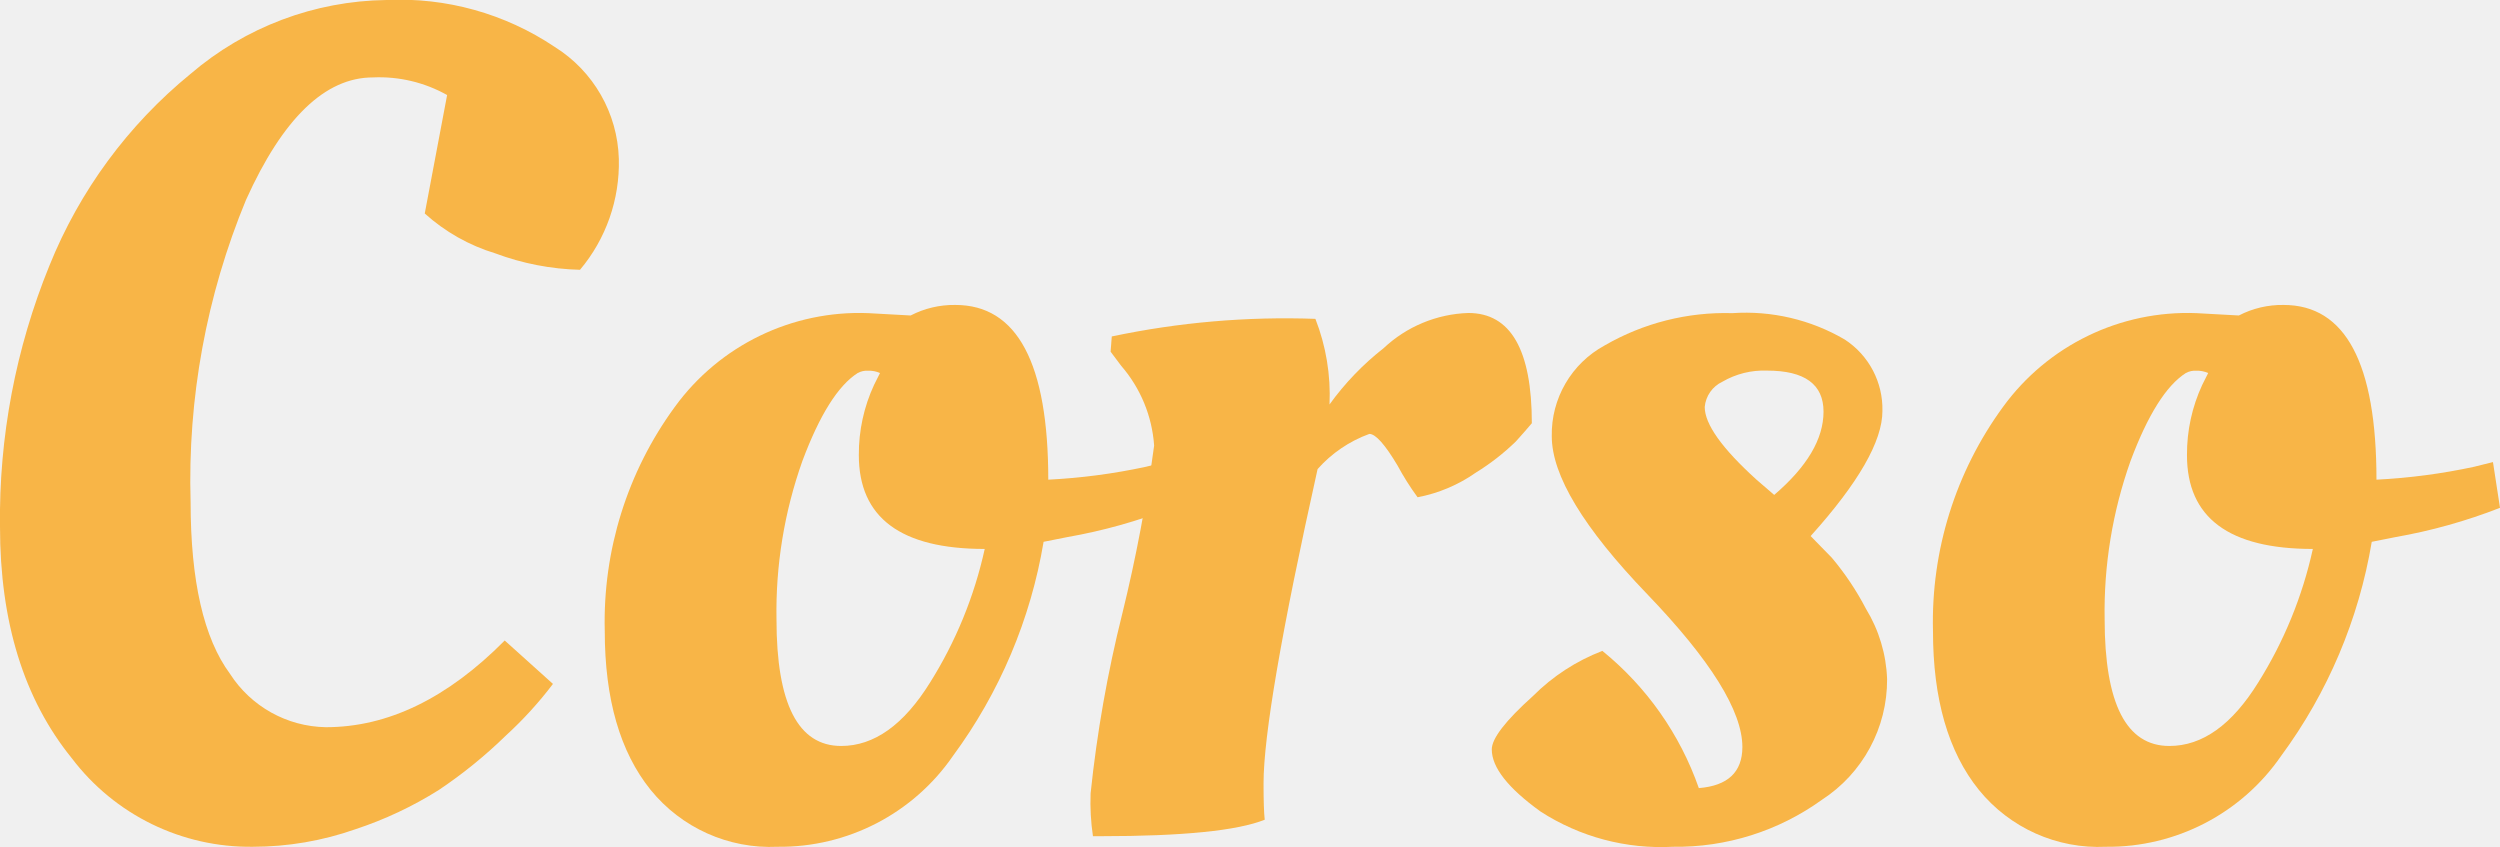
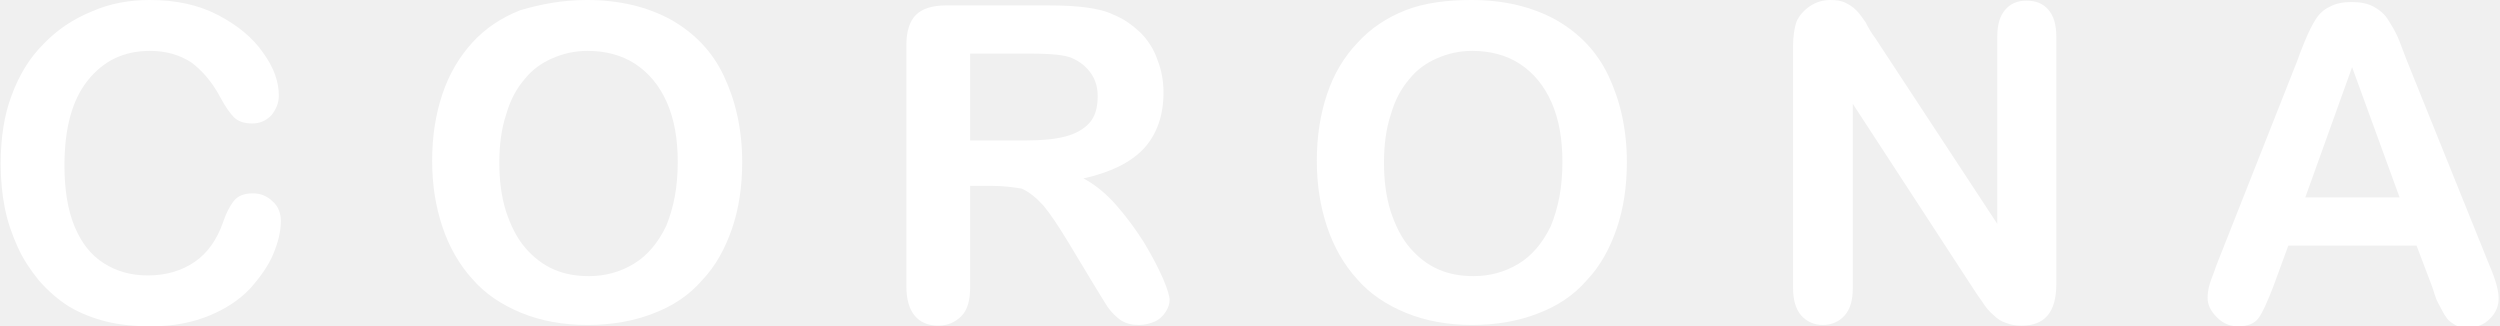
- <svg xmlns="http://www.w3.org/2000/svg" id="Layer_3" data-name="Layer 3" viewBox="0 0 124 42">
-   <defs>
-     <style>.cls-1{fill:#f8b547;}</style>
-   </defs>
-   <path class="cls-1" d="M12.546,42A11.087,11.087,0,0,1,3.56,37.607Q0,33.217,0,26.119A33.154,33.154,0,0,1,2.451,13.176a23.727,23.727,0,0,1,7-9.511A15.23,15.23,0,0,1,19.169,0a13.8,13.8,0,0,1,8.345,2.327,6.767,6.767,0,0,1,3.18,5.555,8.211,8.211,0,0,1-1.926,5.5,12.9,12.9,0,0,1-4.2-.815,9.212,9.212,0,0,1-3.5-1.978l1.109-5.875A6.875,6.875,0,0,0,18.5,3.84q-3.56,0-6.3,6.079A36.364,36.364,0,0,0,9.454,24.9q0,5.876,1.954,8.522a5.764,5.764,0,0,0,4.756,2.647q4.61,0,8.87-4.3l2.393,2.153a19.077,19.077,0,0,1-2.334,2.56,23.456,23.456,0,0,1-3.326,2.7,18.825,18.825,0,0,1-4.143,1.95A15.368,15.368,0,0,1,12.546,42Z" />
-   <path class="cls-1" d="M38.571,42a7.649,7.649,0,0,1-6.3-2.822q-2.275-2.821-2.275-7.882a18.051,18.051,0,0,1,3.472-11.11,11.308,11.308,0,0,1,9.6-4.654l2.1,0.116a4.674,4.674,0,0,1,2.217-.523q4.608,0,4.61,8.667a30.163,30.163,0,0,0,4.843-.64l0.934-.233,0.35,2.269a27.108,27.108,0,0,1-5.193,1.454l-1.167.232a24.768,24.768,0,0,1-4.493,10.616A10.418,10.418,0,0,1,38.571,42Zm3.152-5q2.45,0,4.405-3.141a20.882,20.882,0,0,0,2.714-6.631q-6.245,0-6.244-4.654a8.157,8.157,0,0,1,.758-3.489l0.292-.582a1.311,1.311,0,0,0-.583-0.116,0.967,0.967,0,0,0-.525.116q-1.458.931-2.742,4.363a22.309,22.309,0,0,0-1.284,7.853Q38.513,37,41.723,37Z" />
-   <path class="cls-1" d="M54.619,41.475H54.21a11.467,11.467,0,0,1-.116-2.123,64.186,64.186,0,0,1,1.575-8.929A78.892,78.892,0,0,0,57.245,22.1a6.754,6.754,0,0,0-1.634-3.956l-0.525-.7,0.058-.756a41.619,41.619,0,0,1,10.1-.873,10.364,10.364,0,0,1,.7,4.246,13.818,13.818,0,0,1,2.684-2.792,6.432,6.432,0,0,1,4.2-1.745q3.151,0,3.151,5.468-0.293.35-.788,0.9A11.472,11.472,0,0,1,73.2,23.443a7.455,7.455,0,0,1-2.888,1.221,13.157,13.157,0,0,1-.992-1.571q-0.934-1.57-1.4-1.571a6.313,6.313,0,0,0-2.568,1.745Q62.671,35.31,62.672,38.858c0,0.855.019,1.454,0.058,1.8Q60.687,41.476,54.619,41.475Z" />
-   <path class="cls-1" d="M93.6,33.681a7.085,7.085,0,0,1-3.238,5.992A12.33,12.33,0,0,1,82.978,42a11.009,11.009,0,0,1-6.564-1.746q-2.422-1.744-2.422-3.083,0-.813,2.042-2.647a9.84,9.84,0,0,1,3.443-2.24,15.249,15.249,0,0,1,4.785,6.806q2.158-.174,2.16-2.036,0-2.675-4.727-7.591T76.968,21.64a5.014,5.014,0,0,1,2.626-4.508,11.946,11.946,0,0,1,6.331-1.6A9.721,9.721,0,0,1,91.5,16.841a4.114,4.114,0,0,1,1.868,3.548q0,2.241-3.56,6.2,0.407,0.407,1.051,1.076a13.9,13.9,0,0,1,1.692,2.53A7.166,7.166,0,0,1,93.6,33.681ZM90.447,20.418q0-2.035-2.8-2.036a4.089,4.089,0,0,0-2.217.552,1.537,1.537,0,0,0-.876,1.251q0,1.279,2.568,3.606L88,24.548Q90.447,22.454,90.447,20.418Z" />
-   <path class="cls-1" d="M104.452,42a7.647,7.647,0,0,1-6.3-2.822q-2.278-2.821-2.276-7.882a18.056,18.056,0,0,1,3.471-11.11,11.31,11.31,0,0,1,9.6-4.654l2.1,0.116a4.674,4.674,0,0,1,2.217-.523q4.608,0,4.609,8.667a30.173,30.173,0,0,0,4.844-.64l0.934-.233L124,25.188a27.1,27.1,0,0,1-5.194,1.454l-1.167.232a24.759,24.759,0,0,1-4.493,10.616A10.414,10.414,0,0,1,104.452,42Zm3.151-5q2.451,0,4.4-3.141a20.863,20.863,0,0,0,2.714-6.631q-6.245,0-6.243-4.654a8.158,8.158,0,0,1,.759-3.489l0.292-.582a1.313,1.313,0,0,0-.583-0.116,0.967,0.967,0,0,0-.526.116q-1.458.931-2.742,4.363a22.309,22.309,0,0,0-1.284,7.853Q104.394,37,107.6,37Z" />
+ <svg xmlns="http://www.w3.org/2000/svg" version="1.1" id="Layer_1" x="0px" y="0px" viewBox="0 0 368.5 48" style="enable-background:new 0 0 368.5 48;" xml:space="preserve">
+   <style type="text/css">
+ 	.st0{fill:#FFFFFF;}
+ </style>
+   <path class="st0" d="M41.4,32.6c0,1.5-0.4,3.1-1.1,4.8c-0.7,1.7-1.9,3.4-3.4,5.1c-1.6,1.7-3.6,3-6,4c-2.4,1-5.3,1.6-8.5,1.6  c-2.4,0-4.7-0.2-6.7-0.7c-2-0.5-3.8-1.2-5.5-2.2c-1.6-1-3.1-2.3-4.5-3.9c-1.2-1.5-2.3-3.1-3.1-4.9s-1.5-3.7-1.9-5.8  c-0.4-2-0.6-4.2-0.6-6.5c0-3.7,0.5-7.1,1.6-10c1.1-3,2.6-5.5,4.7-7.6c2-2.1,4.4-3.7,7.1-4.8C16.2,0.5,19.1,0,22.1,0  c3.8,0,7.1,0.7,10,2.2s5.2,3.4,6.7,5.6c1.6,2.2,2.3,4.3,2.3,6.3c0,1.1-0.4,2-1.1,2.9c-0.8,0.8-1.7,1.2-2.8,1.2  c-1.2,0-2.1-0.3-2.7-0.9c-0.6-0.6-1.3-1.6-2-2.9c-1.2-2.3-2.7-4-4.3-5.2c-1.7-1.1-3.7-1.7-6.1-1.7c-3.9,0-6.9,1.5-9.2,4.4  c-2.3,2.9-3.4,7.1-3.4,12.5c0,3.6,0.5,6.6,1.5,9c1,2.4,2.4,4.2,4.3,5.4c1.9,1.2,4,1.8,6.5,1.8c2.7,0,5-0.7,6.9-2s3.3-3.3,4.2-5.9  c0.4-1.2,0.9-2.2,1.5-3c0.6-0.8,1.5-1.2,2.9-1.2c1.1,0,2.1,0.4,2.9,1.2C41,30.4,41.4,31.4,41.4,32.6z" />
+   <path class="st0" d="M86.5,0c4.8,0,8.9,1,12.4,2.9c3.5,2,6.1,4.7,7.8,8.3s2.7,7.8,2.7,12.7c0,3.6-0.5,6.9-1.5,9.8  c-1,2.9-2.4,5.5-4.4,7.6c-1.9,2.2-4.3,3.8-7.2,4.9c-2.8,1.1-6.1,1.7-9.7,1.7c-3.6,0-6.9-0.6-9.8-1.8c-2.9-1.2-5.3-2.8-7.2-5  c-1.9-2.1-3.4-4.7-4.4-7.7c-1-3-1.5-6.2-1.5-9.7c0-3.6,0.5-6.8,1.5-9.8c1-3,2.5-5.5,4.4-7.6c1.9-2.1,4.3-3.7,7.1-4.8  C79.8,0.6,82.9,0,86.5,0z M99.9,23.9c0-3.4-0.5-6.3-1.6-8.8c-1.1-2.5-2.7-4.4-4.7-5.7c-2-1.3-4.4-1.9-7-1.9c-1.9,0-3.6,0.4-5.2,1.1  s-3,1.7-4.1,3.1c-1.2,1.4-2.1,3.1-2.7,5.2c-0.7,2.1-1,4.5-1,7.1c0,2.6,0.3,5,1,7.2c0.7,2.1,1.6,3.9,2.8,5.3c1.2,1.4,2.6,2.5,4.2,3.2  c1.6,0.7,3.3,1,5.2,1c2.4,0,4.6-0.6,6.6-1.8c2-1.2,3.6-3.1,4.8-5.6C99.3,30.6,99.9,27.6,99.9,23.9z" />
+   <path class="st0" d="M146.3,27.4H143v14.9c0,2-0.4,3.4-1.3,4.3c-0.9,0.9-2,1.4-3.4,1.4c-1.5,0-2.7-0.5-3.5-1.5  c-0.8-1-1.2-2.4-1.2-4.3V6.6c0-2,0.5-3.5,1.4-4.4c0.9-0.9,2.4-1.4,4.4-1.4h15.3c2.1,0,3.9,0.1,5.4,0.3c1.5,0.2,2.9,0.5,4.1,1.1  c1.5,0.6,2.7,1.5,3.9,2.6c1.1,1.1,2,2.5,2.5,4c0.6,1.5,0.9,3.1,0.9,4.8c0,3.5-1,6.2-2.9,8.3c-2,2.1-4.9,3.5-8.9,4.4  c1.7,0.9,3.3,2.2,4.8,3.9c1.5,1.7,2.9,3.6,4.1,5.5c1.2,2,2.1,3.7,2.8,5.3c0.7,1.6,1,2.7,1,3.2c0,0.6-0.2,1.2-0.6,1.8  c-0.4,0.6-0.9,1.1-1.6,1.4c-0.7,0.3-1.5,0.5-2.3,0.5c-1.1,0-1.9-0.2-2.7-0.7c-0.7-0.5-1.3-1.1-1.9-1.9c-0.5-0.8-1.2-1.9-2.1-3.4  l-3.8-6.3c-1.4-2.3-2.6-4.1-3.6-5.3c-1.1-1.2-2.1-2-3.2-2.5C149.3,27.6,148,27.4,146.3,27.4z M151.7,7.9H143v12.8h8.4  c2.3,0,4.2-0.2,5.7-0.6c1.5-0.4,2.7-1.1,3.5-2c0.8-0.9,1.2-2.2,1.2-3.9c0-1.3-0.3-2.4-1-3.4c-0.7-1-1.6-1.7-2.7-2.2  C157.1,8.1,154.9,7.9,151.7,7.9z" />
+   <path class="st0" d="M216.9,0c4.8,0,8.9,1,12.4,2.9c3.5,2,6.1,4.7,7.8,8.3s2.7,7.8,2.7,12.7c0,3.6-0.5,6.9-1.5,9.8  c-1,2.9-2.4,5.5-4.4,7.6c-1.9,2.2-4.3,3.8-7.2,4.9c-2.8,1.1-6.1,1.7-9.7,1.7c-3.6,0-6.9-0.6-9.8-1.8s-5.3-2.8-7.2-5  c-1.9-2.1-3.4-4.7-4.4-7.7c-1-3-1.5-6.2-1.5-9.7c0-3.6,0.5-6.8,1.5-9.8s2.5-5.5,4.5-7.6c1.9-2.1,4.3-3.7,7.1-4.8S213.4,0,216.9,0z   M230.3,23.9c0-3.4-0.5-6.3-1.6-8.8c-1.1-2.5-2.7-4.4-4.7-5.7c-2-1.3-4.4-1.9-7-1.9c-1.9,0-3.6,0.4-5.2,1.1s-3,1.7-4.1,3.1  c-1.2,1.4-2.1,3.1-2.7,5.2c-0.7,2.1-1,4.5-1,7.1c0,2.6,0.3,5,1,7.2c0.7,2.1,1.6,3.9,2.8,5.3c1.2,1.4,2.6,2.5,4.2,3.2s3.3,1,5.2,1  c2.4,0,4.6-0.6,6.6-1.8c2-1.2,3.6-3.1,4.8-5.6C229.7,30.6,230.3,27.6,230.3,23.9z" />
+   <path class="st0" d="M276.4,5.6L294.4,33V5.4c0-1.8,0.4-3.1,1.2-4c0.8-0.9,1.8-1.3,3.1-1.3c1.4,0,2.4,0.4,3.2,1.3  c0.8,0.9,1.2,2.2,1.2,4v36.5c0,4.1-1.7,6.1-5.1,6.1c-0.8,0-1.6-0.1-2.3-0.4c-0.7-0.2-1.3-0.6-1.9-1.2c-0.6-0.5-1.1-1.1-1.6-1.9  c-0.5-0.7-1-1.4-1.5-2.2l-17.6-27v27.2c0,1.8-0.4,3.1-1.2,4c-0.8,0.9-1.9,1.4-3.2,1.4c-1.3,0-2.4-0.5-3.2-1.4  c-0.8-0.9-1.2-2.3-1.2-4V6.8c0-1.5,0.2-2.7,0.5-3.6c0.4-0.9,1.1-1.7,2-2.3c0.9-0.6,1.9-0.9,3-0.9c0.8,0,1.6,0.1,2.2,0.4  s1.1,0.6,1.6,1.1c0.5,0.5,0.9,1.1,1.4,1.8C275.4,4.1,275.8,4.8,276.4,5.6z" />
+   <path class="st0" d="M358.4,42l-2.2-5.8h-18.9l-2.2,6c-0.9,2.3-1.6,3.9-2.2,4.7c-0.6,0.8-1.6,1.2-3,1.2c-1.2,0-2.2-0.4-3.1-1.3  c-0.9-0.9-1.4-1.8-1.4-2.9c0-0.6,0.1-1.3,0.3-2s0.6-1.6,1-2.8l11.9-30.1c0.3-0.9,0.7-1.9,1.2-3.1c0.5-1.2,1-2.2,1.5-3  c0.5-0.8,1.2-1.5,2.1-1.9c0.9-0.5,2-0.7,3.2-0.7c1.3,0,2.4,0.2,3.3,0.7s1.6,1.1,2.1,1.9c0.5,0.8,1,1.6,1.4,2.5  c0.4,0.9,0.8,2.1,1.4,3.6l12.1,30c1,2.3,1.4,3.9,1.4,5c0,1.1-0.4,2.1-1.3,3c-0.9,0.9-2,1.3-3.2,1.3c-0.7,0-1.4-0.1-1.9-0.4  c-0.5-0.3-1-0.6-1.3-1.1c-0.4-0.5-0.7-1.2-1.2-2.1S358.7,42.7,358.4,42z M339.8,29.1h13.9l-7-19.2L339.8,29.1z" />
</svg>
